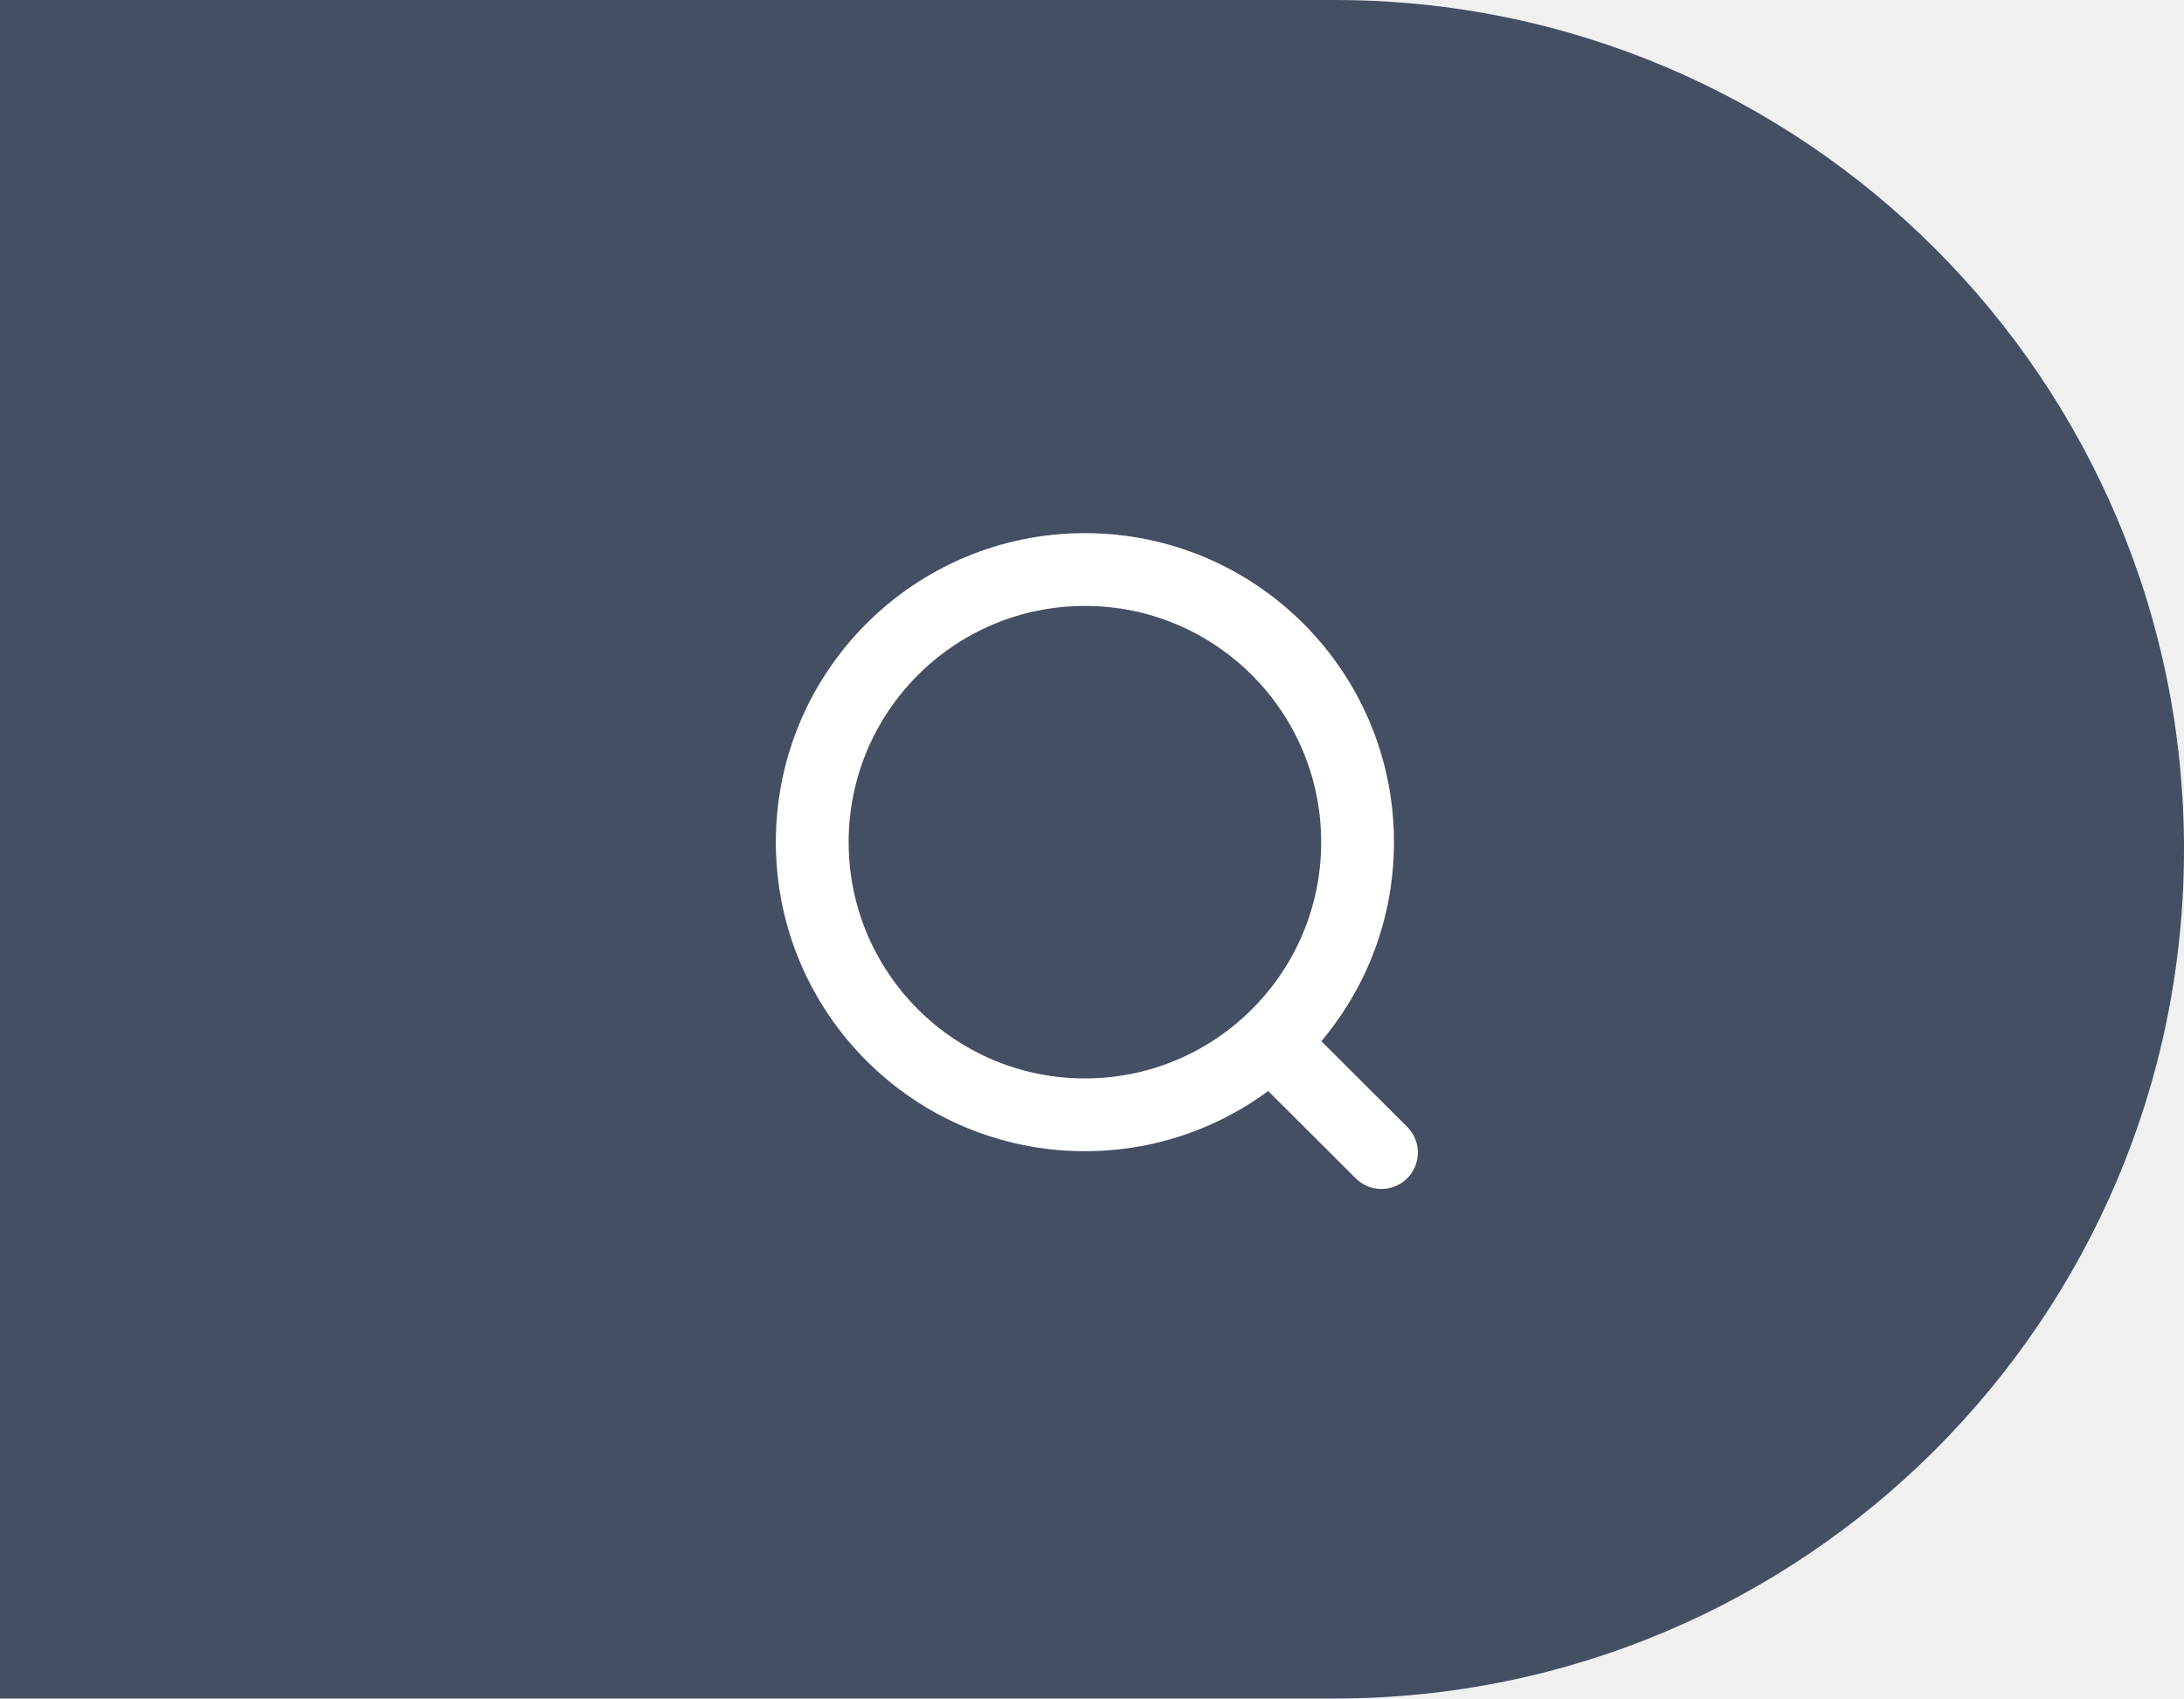
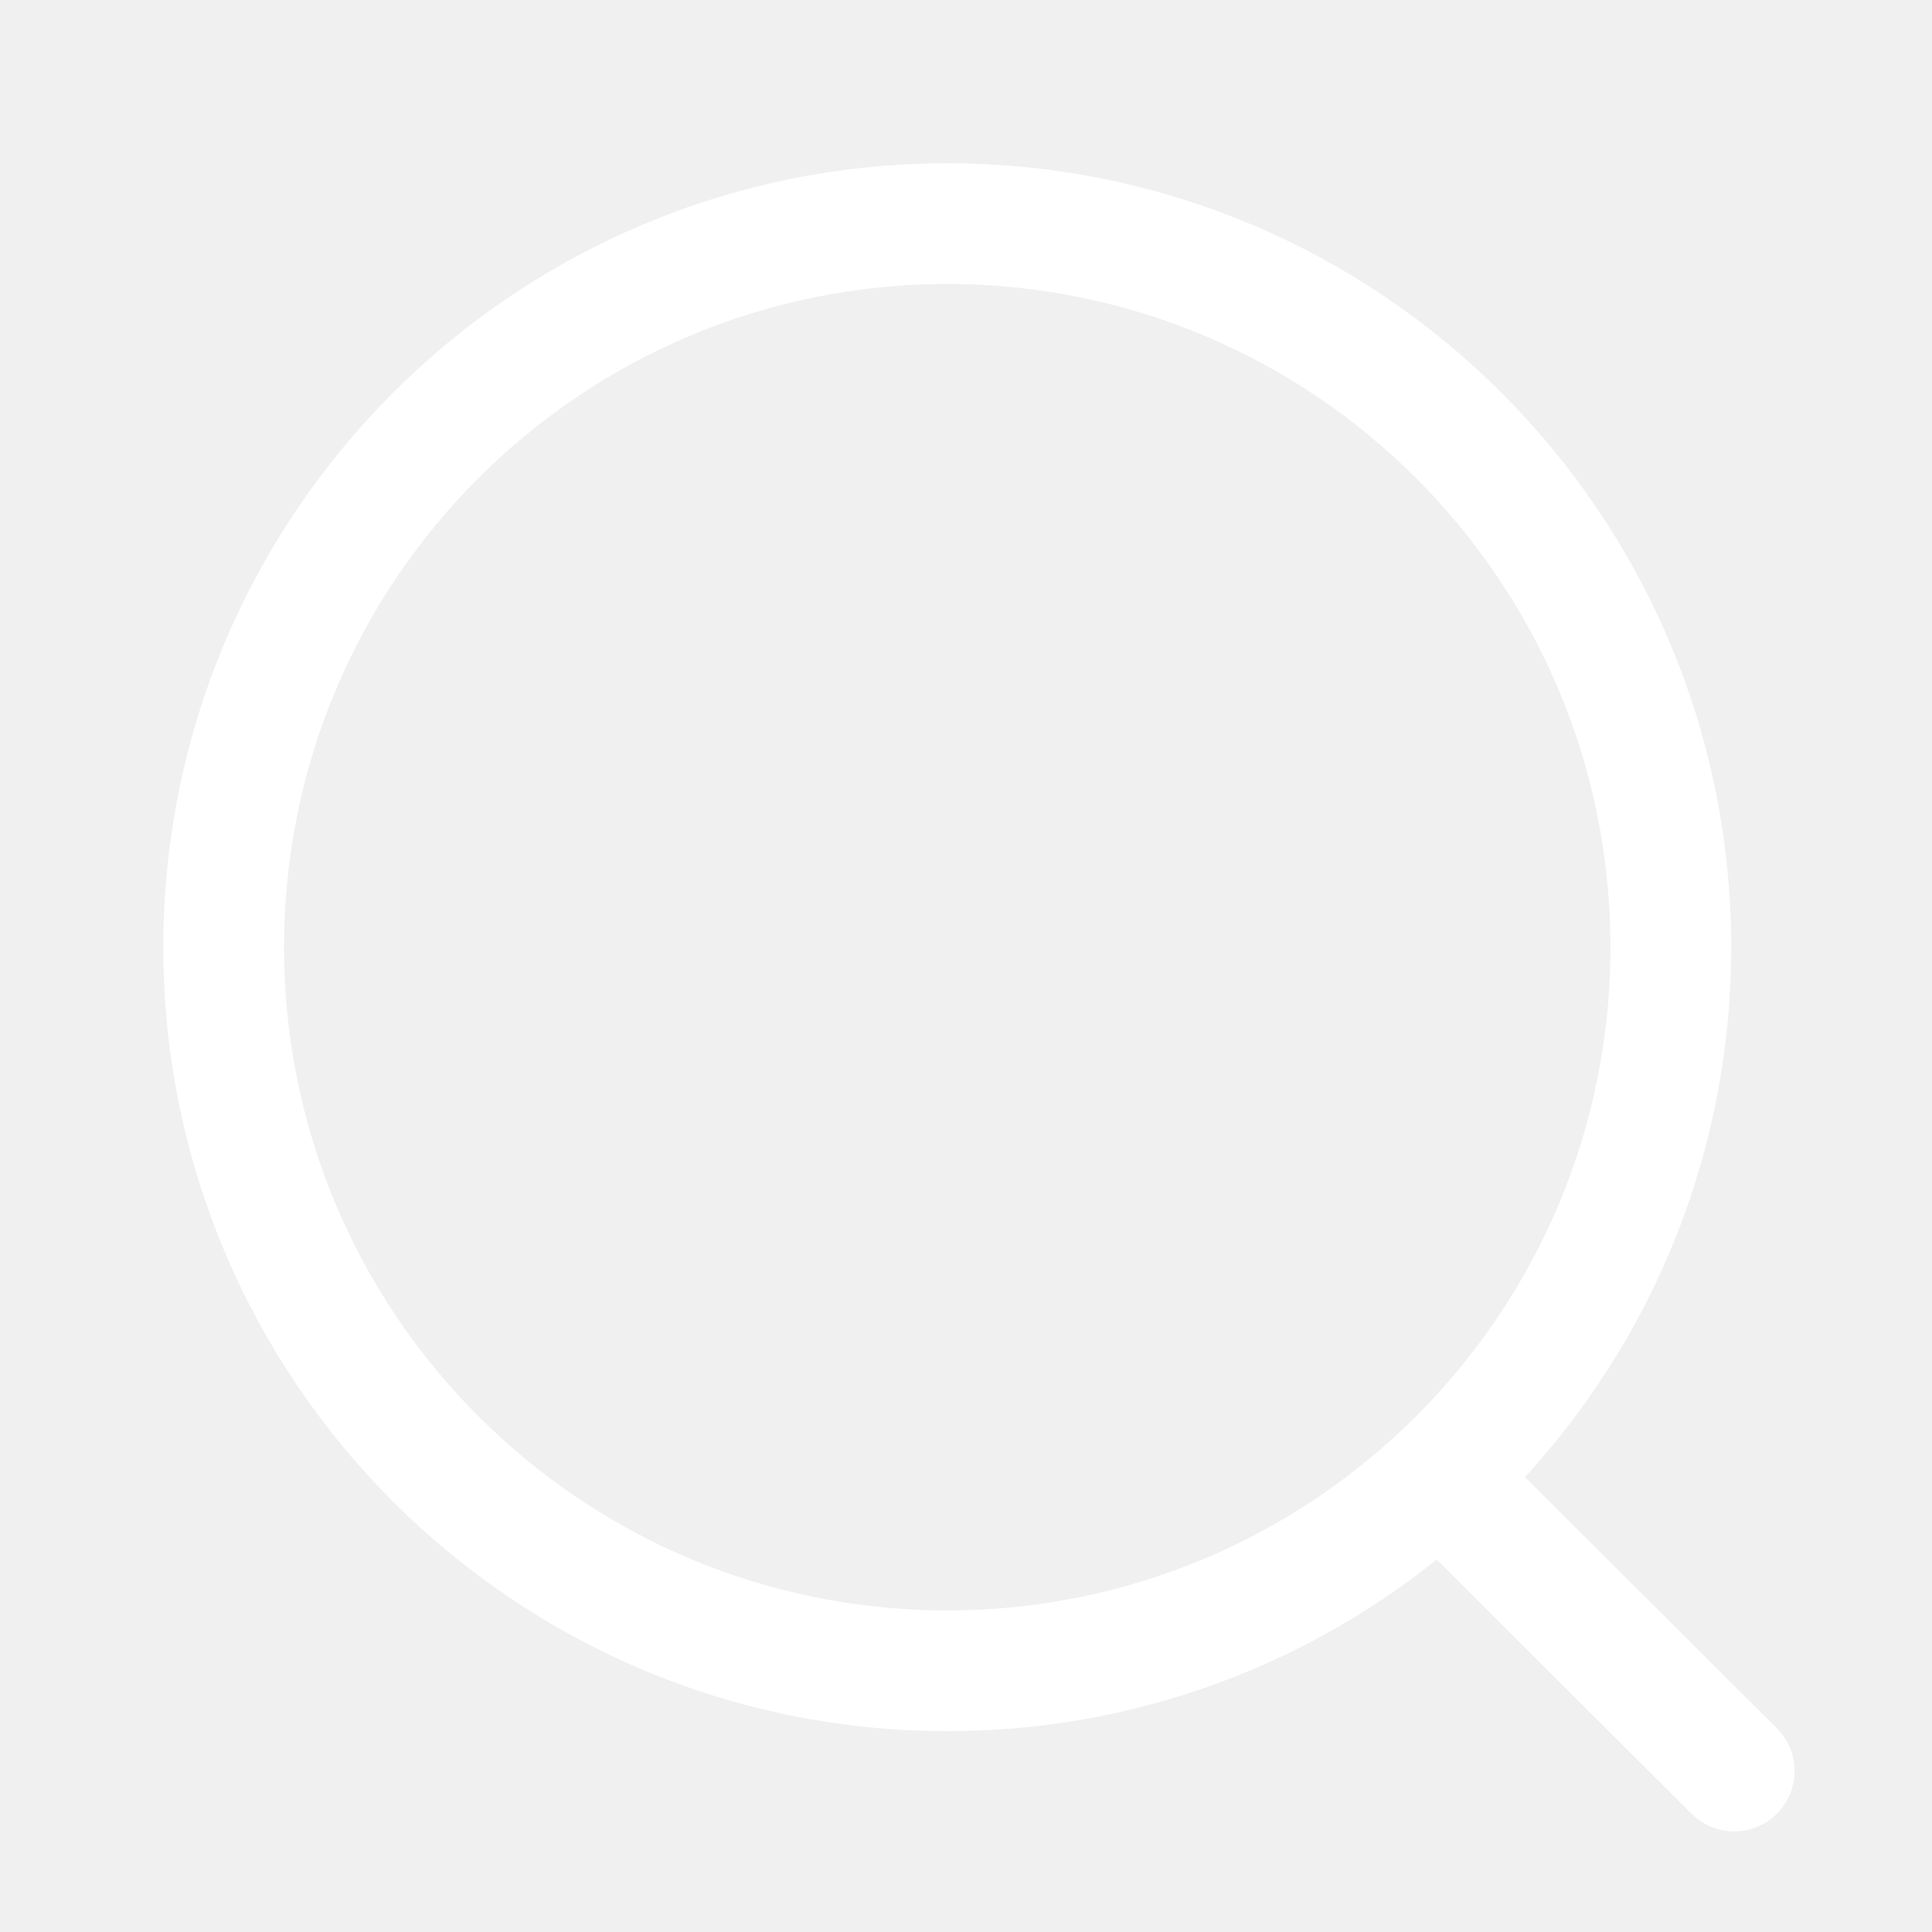
- <svg xmlns="http://www.w3.org/2000/svg" width="90" height="70" viewBox="0 0 90 70" fill="none">
-   <path d="M0 0H55C74.33 0 90 15.67 90 35C90 54.33 74.33 70 55 70H0V0Z" fill="#454F63" />
-   <ellipse cx="44.708" cy="34.708" rx="11.236" ry="11.236" stroke="white" stroke-width="3" stroke-linecap="round" stroke-linejoin="round" />
-   <path d="M52.523 43.106L56.928 47.5" stroke="white" stroke-width="3" stroke-linecap="round" stroke-linejoin="round" />
+ <svg xmlns="http://www.w3.org/2000/svg" width="48" height="48" viewBox="0 0 48 48" fill="none">
+   <circle cx="23.534" cy="23.533" r="17.977" stroke="white" stroke-width="3" stroke-linecap="round" stroke-linejoin="round" />
+   <path d="M36.037 36.97L43.085 44" stroke="white" stroke-width="3" stroke-linecap="round" stroke-linejoin="round" />
</svg>
